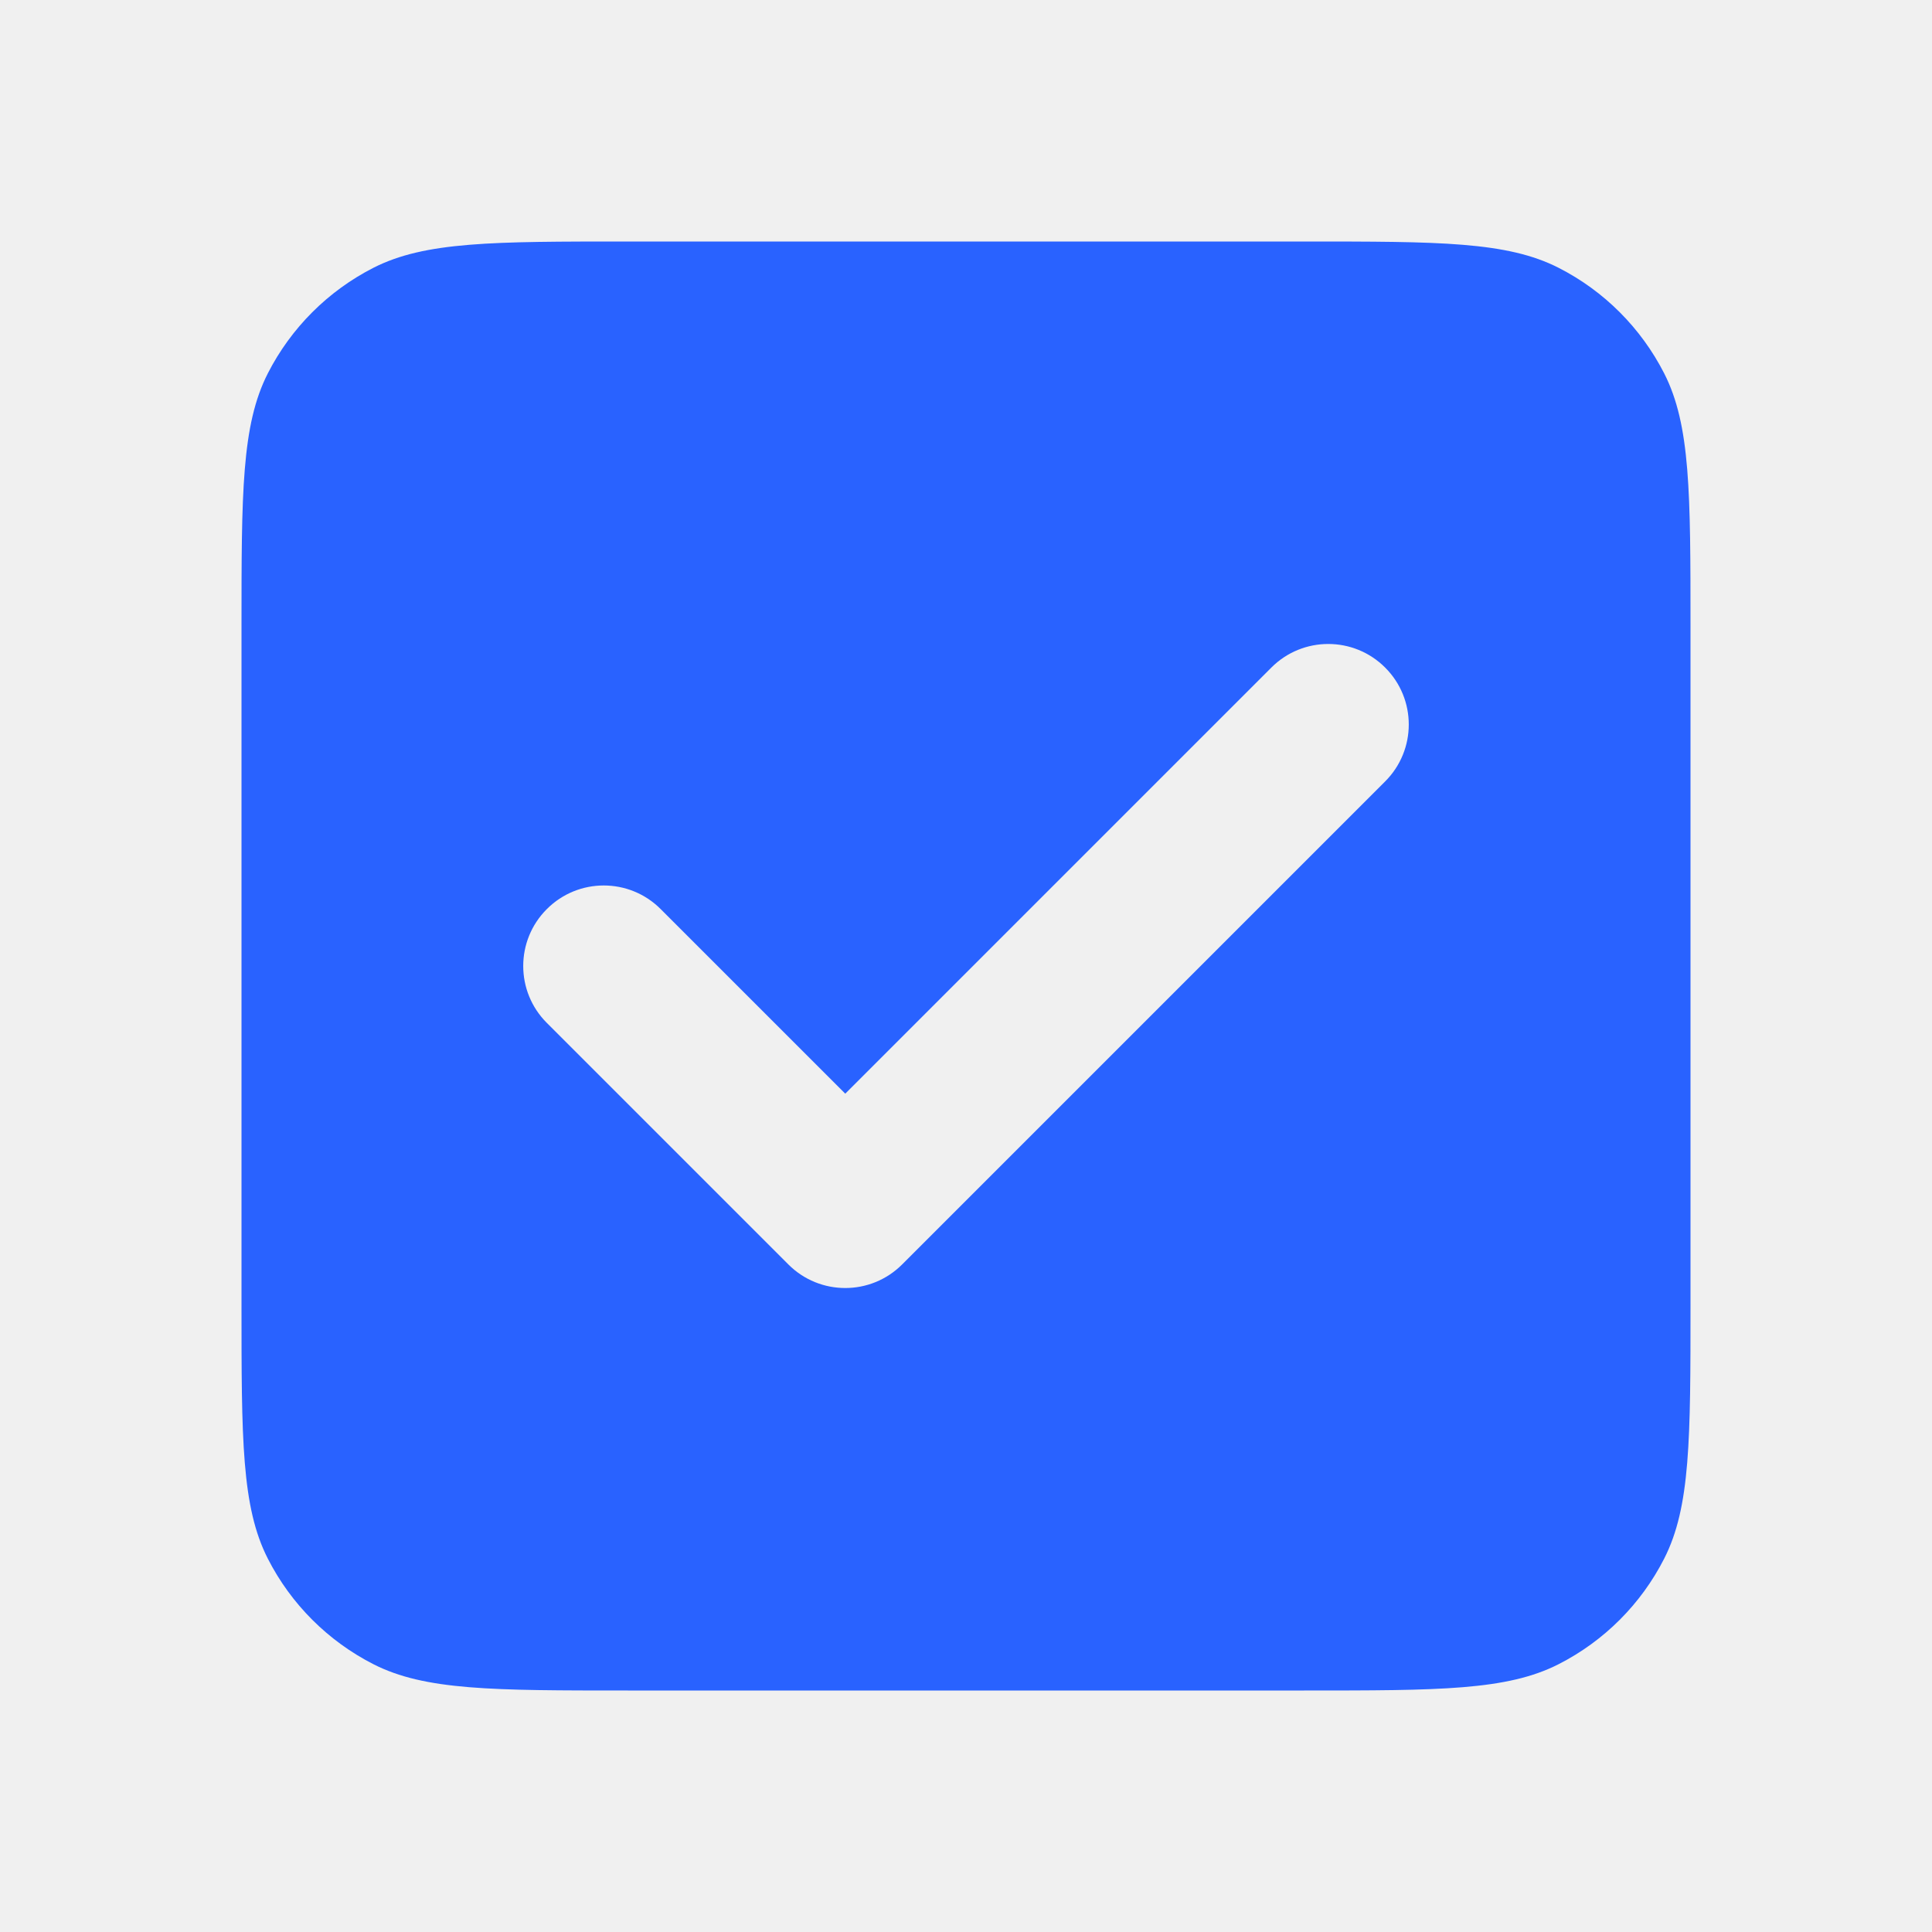
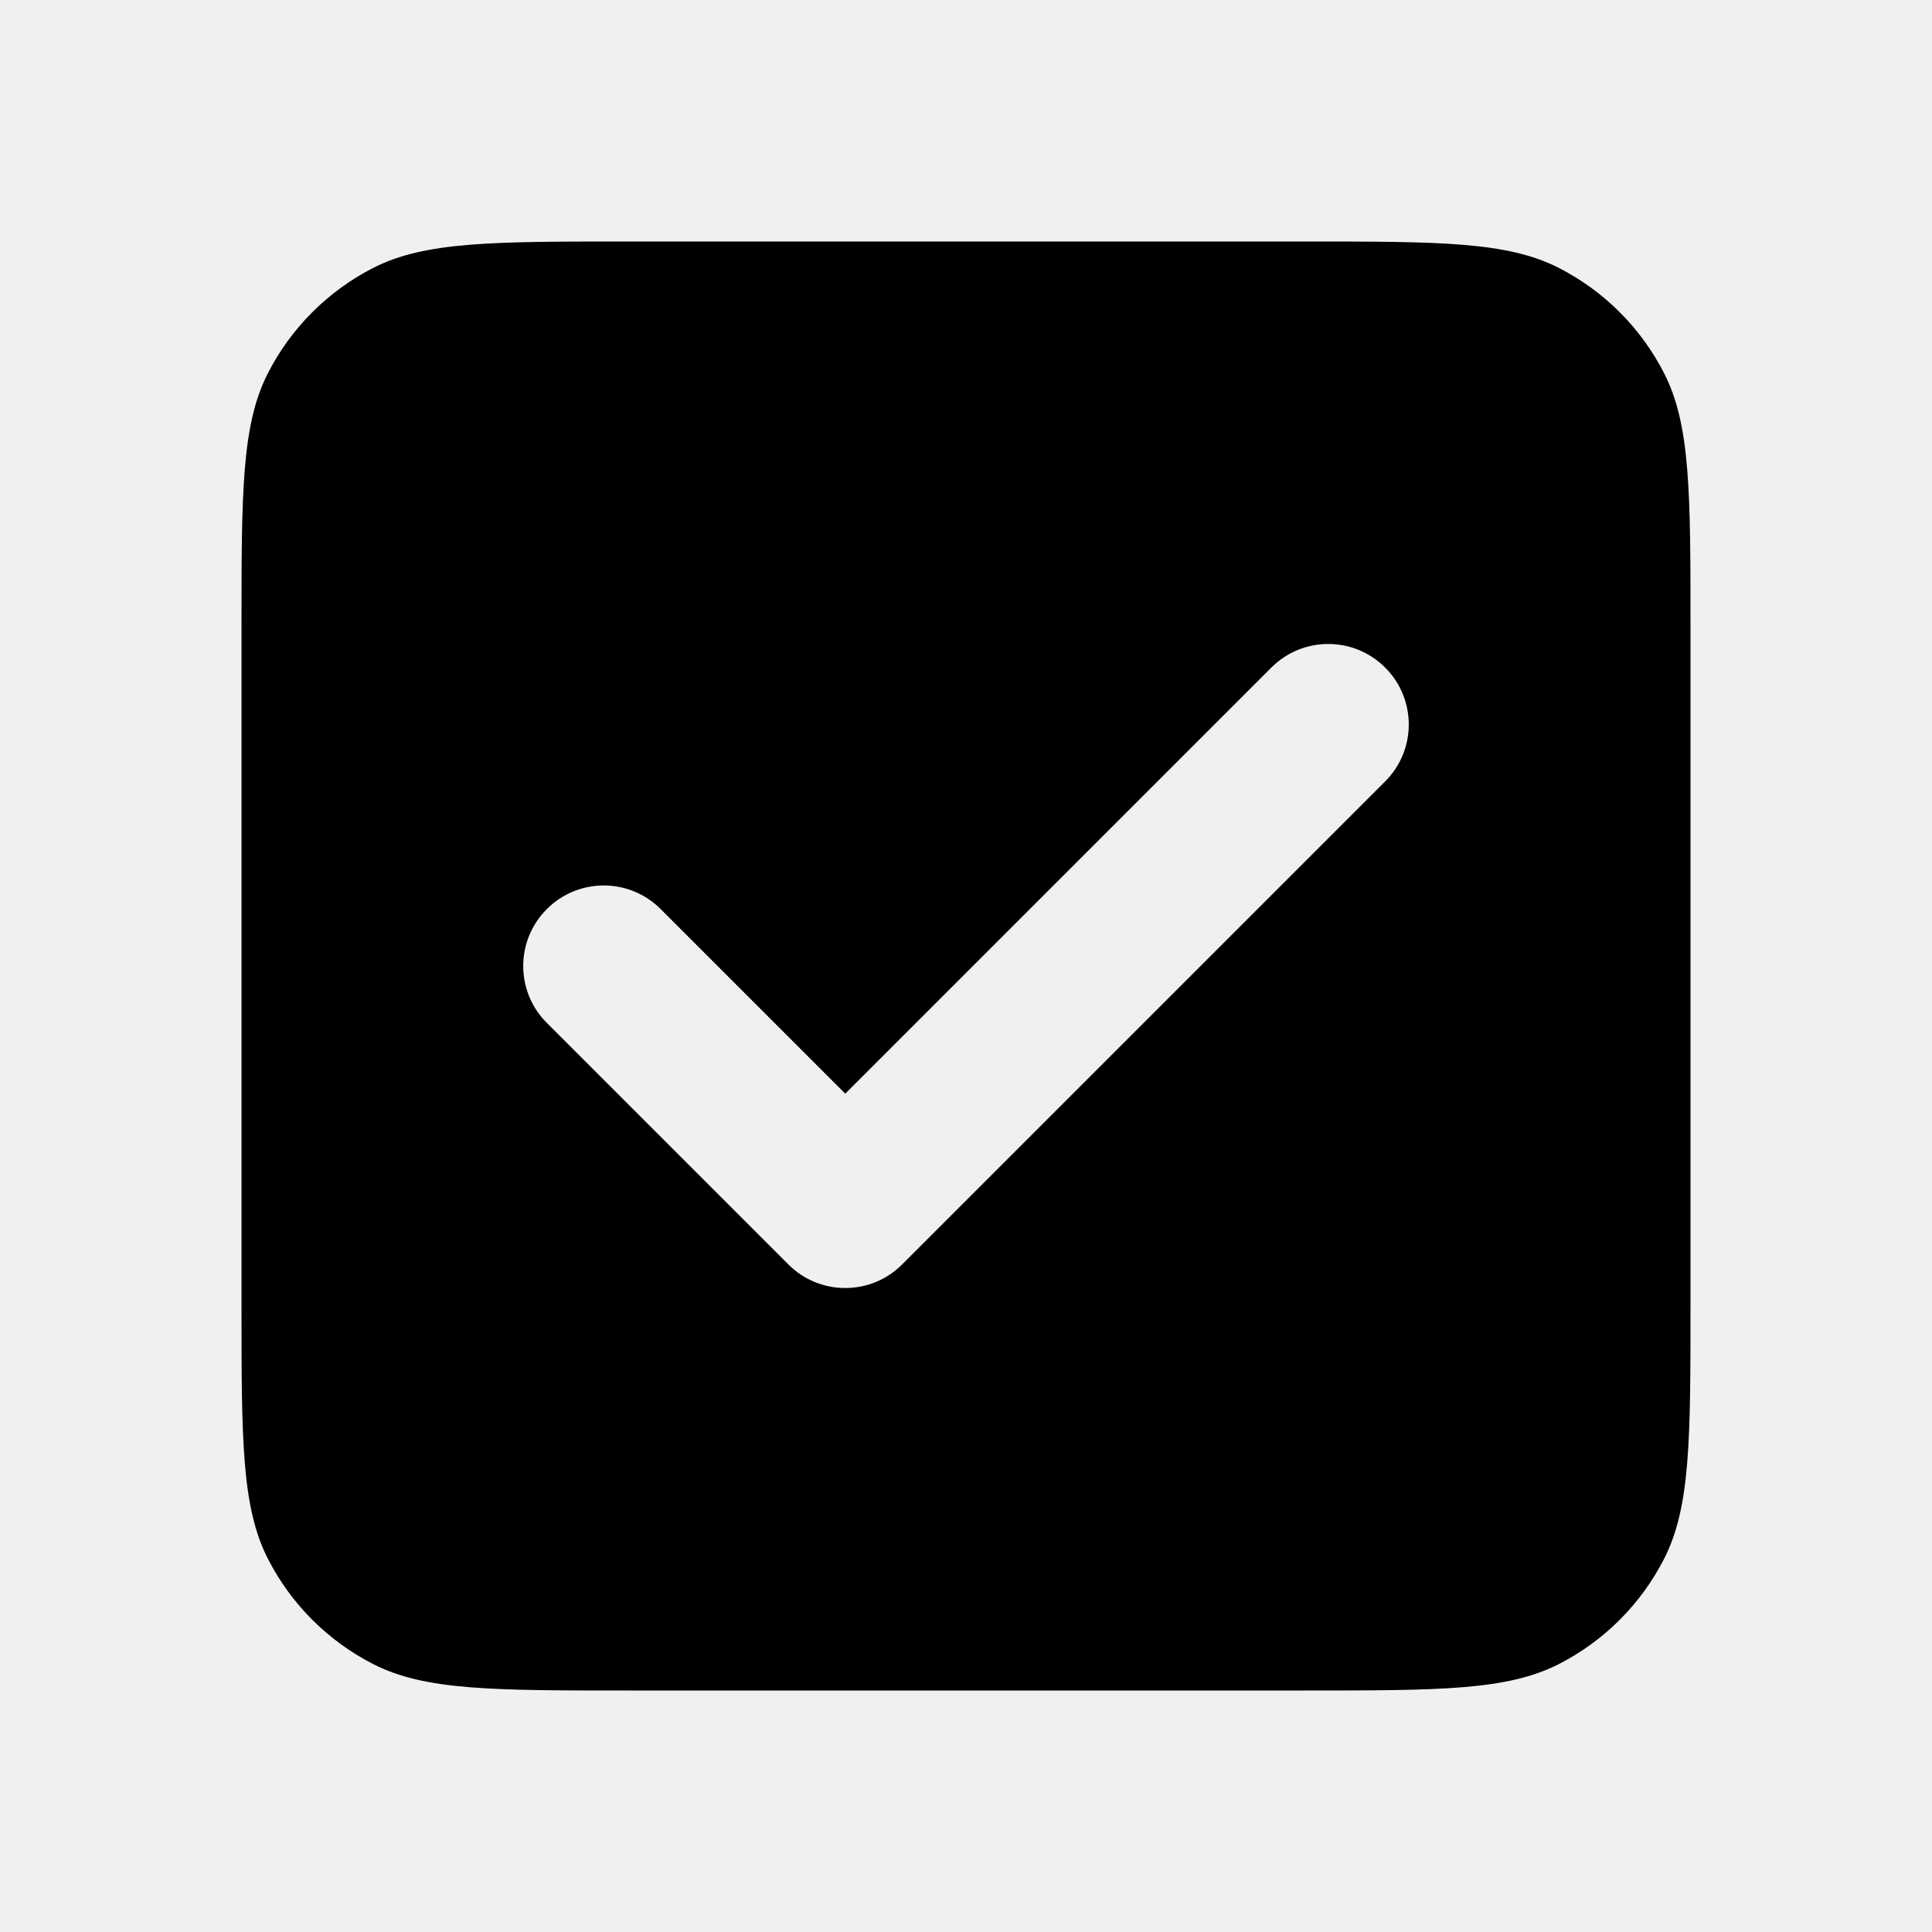
<svg xmlns="http://www.w3.org/2000/svg" width="24" height="24" viewBox="0 0 24 24" fill="none">
  <g clip-path="url(#clip0_5658_40807)">
-     <path fill-rule="evenodd" clip-rule="evenodd" d="M3.327 4.638C3 5.28 3 6.12 3 7.8V16.2C3 17.88 3 18.72 3.327 19.362C3.615 19.927 4.074 20.385 4.638 20.673C5.28 21 6.12 21 7.8 21H16.2C17.88 21 18.72 21 19.362 20.673C19.927 20.385 20.385 19.927 20.673 19.362C21 18.72 21 17.88 21 16.2V7.8C21 6.12 21 5.28 20.673 4.638C20.385 4.074 19.927 3.615 19.362 3.327C18.72 3 17.88 3 16.2 3H7.8C6.12 3 5.28 3 4.638 3.327C4.074 3.615 3.615 4.074 3.327 4.638ZM17.207 9.707C17.598 9.317 17.598 8.683 17.207 8.293C16.817 7.902 16.183 7.902 15.793 8.293L10.5 13.586L8.207 11.293C7.817 10.902 7.183 10.902 6.793 11.293C6.402 11.683 6.402 12.317 6.793 12.707L9.793 15.707C10.183 16.098 10.817 16.098 11.207 15.707L17.207 9.707Z" fill="#2962FF" />
+     <path fill-rule="evenodd" clip-rule="evenodd" d="M3.327 4.638C3 5.28 3 6.12 3 7.8V16.2C3 17.88 3 18.72 3.327 19.362C3.615 19.927 4.074 20.385 4.638 20.673C5.28 21 6.12 21 7.8 21H16.2C17.88 21 18.72 21 19.362 20.673C19.927 20.385 20.385 19.927 20.673 19.362C21 18.72 21 17.88 21 16.2V7.8C21 6.12 21 5.28 20.673 4.638C20.385 4.074 19.927 3.615 19.362 3.327C18.72 3 17.88 3 16.2 3H7.8C6.12 3 5.28 3 4.638 3.327C4.074 3.615 3.615 4.074 3.327 4.638ZM17.207 9.707C17.598 9.317 17.598 8.683 17.207 8.293C16.817 7.902 16.183 7.902 15.793 8.293L10.5 13.586L8.207 11.293C7.817 10.902 7.183 10.902 6.793 11.293C6.402 11.683 6.402 12.317 6.793 12.707L9.793 15.707C10.183 16.098 10.817 16.098 11.207 15.707L17.207 9.707Z" fill="currentColor" />
  </g>
  <defs>
    <clipPath id="clip0_5658_40807">
-       <rect width="24" height="24" fill="white" />
+       <rect width="24" height="24" fill="currentColor" />
    </clipPath>
  </defs>
</svg>
